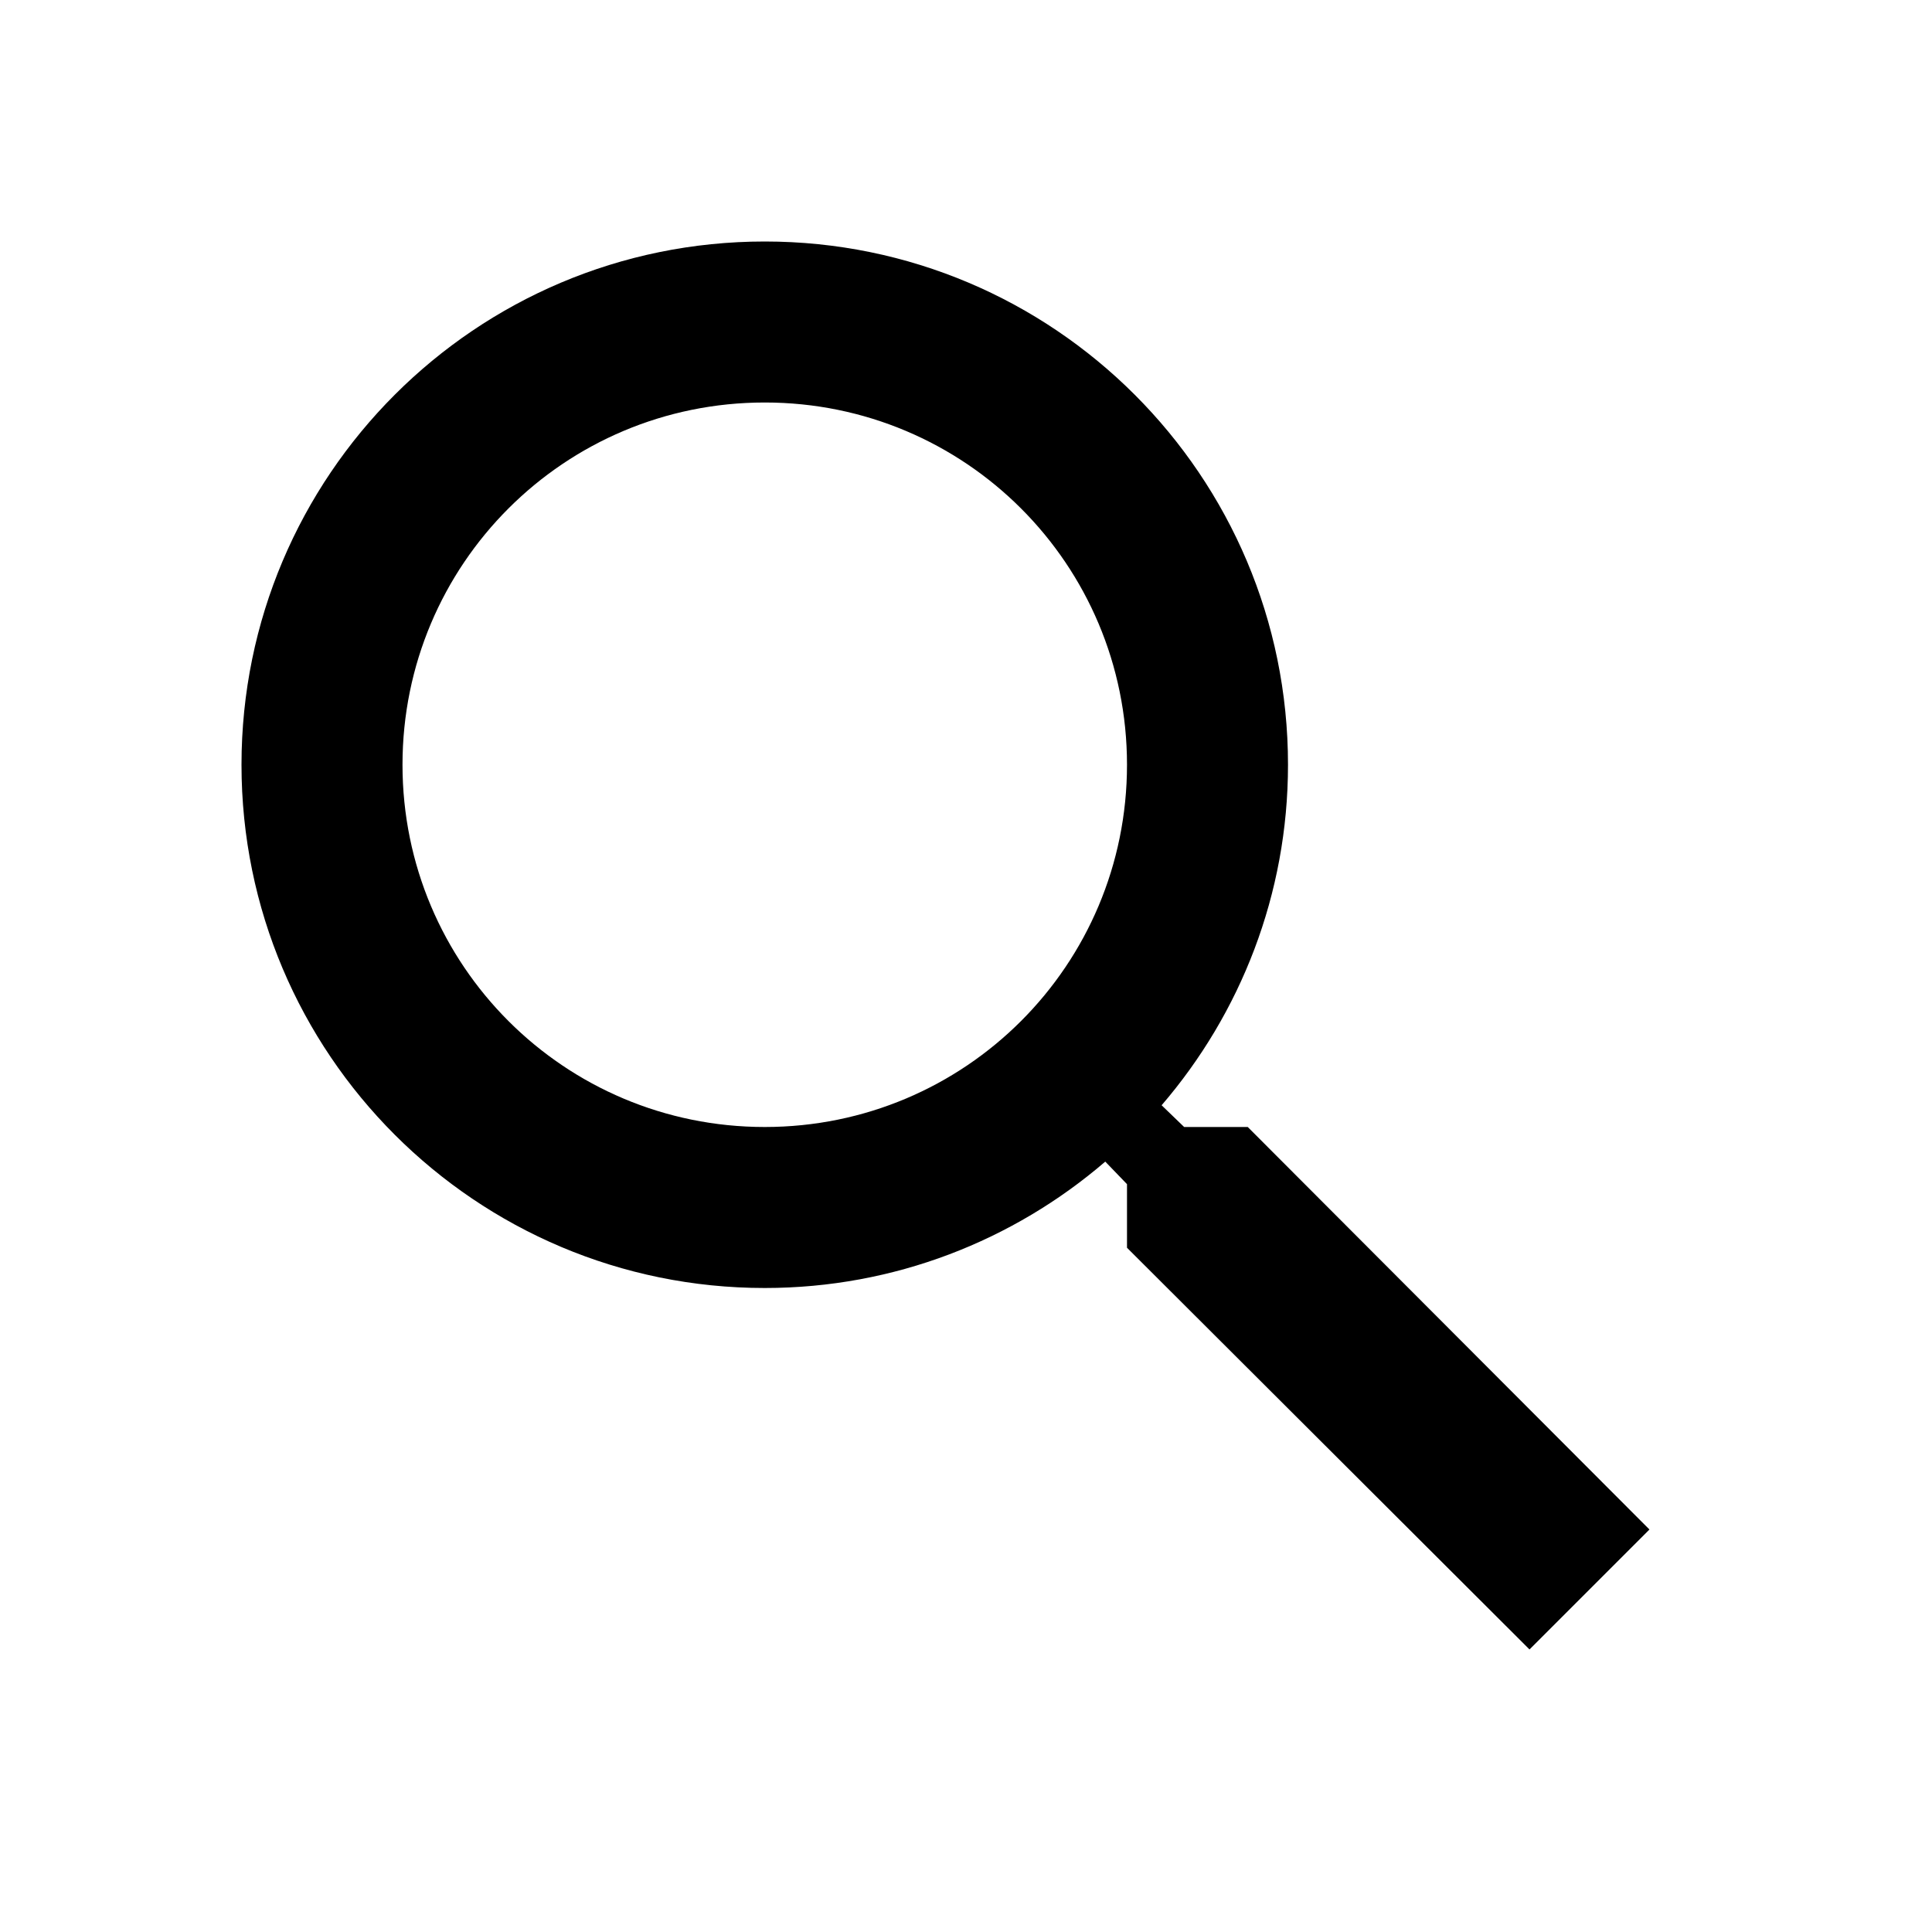
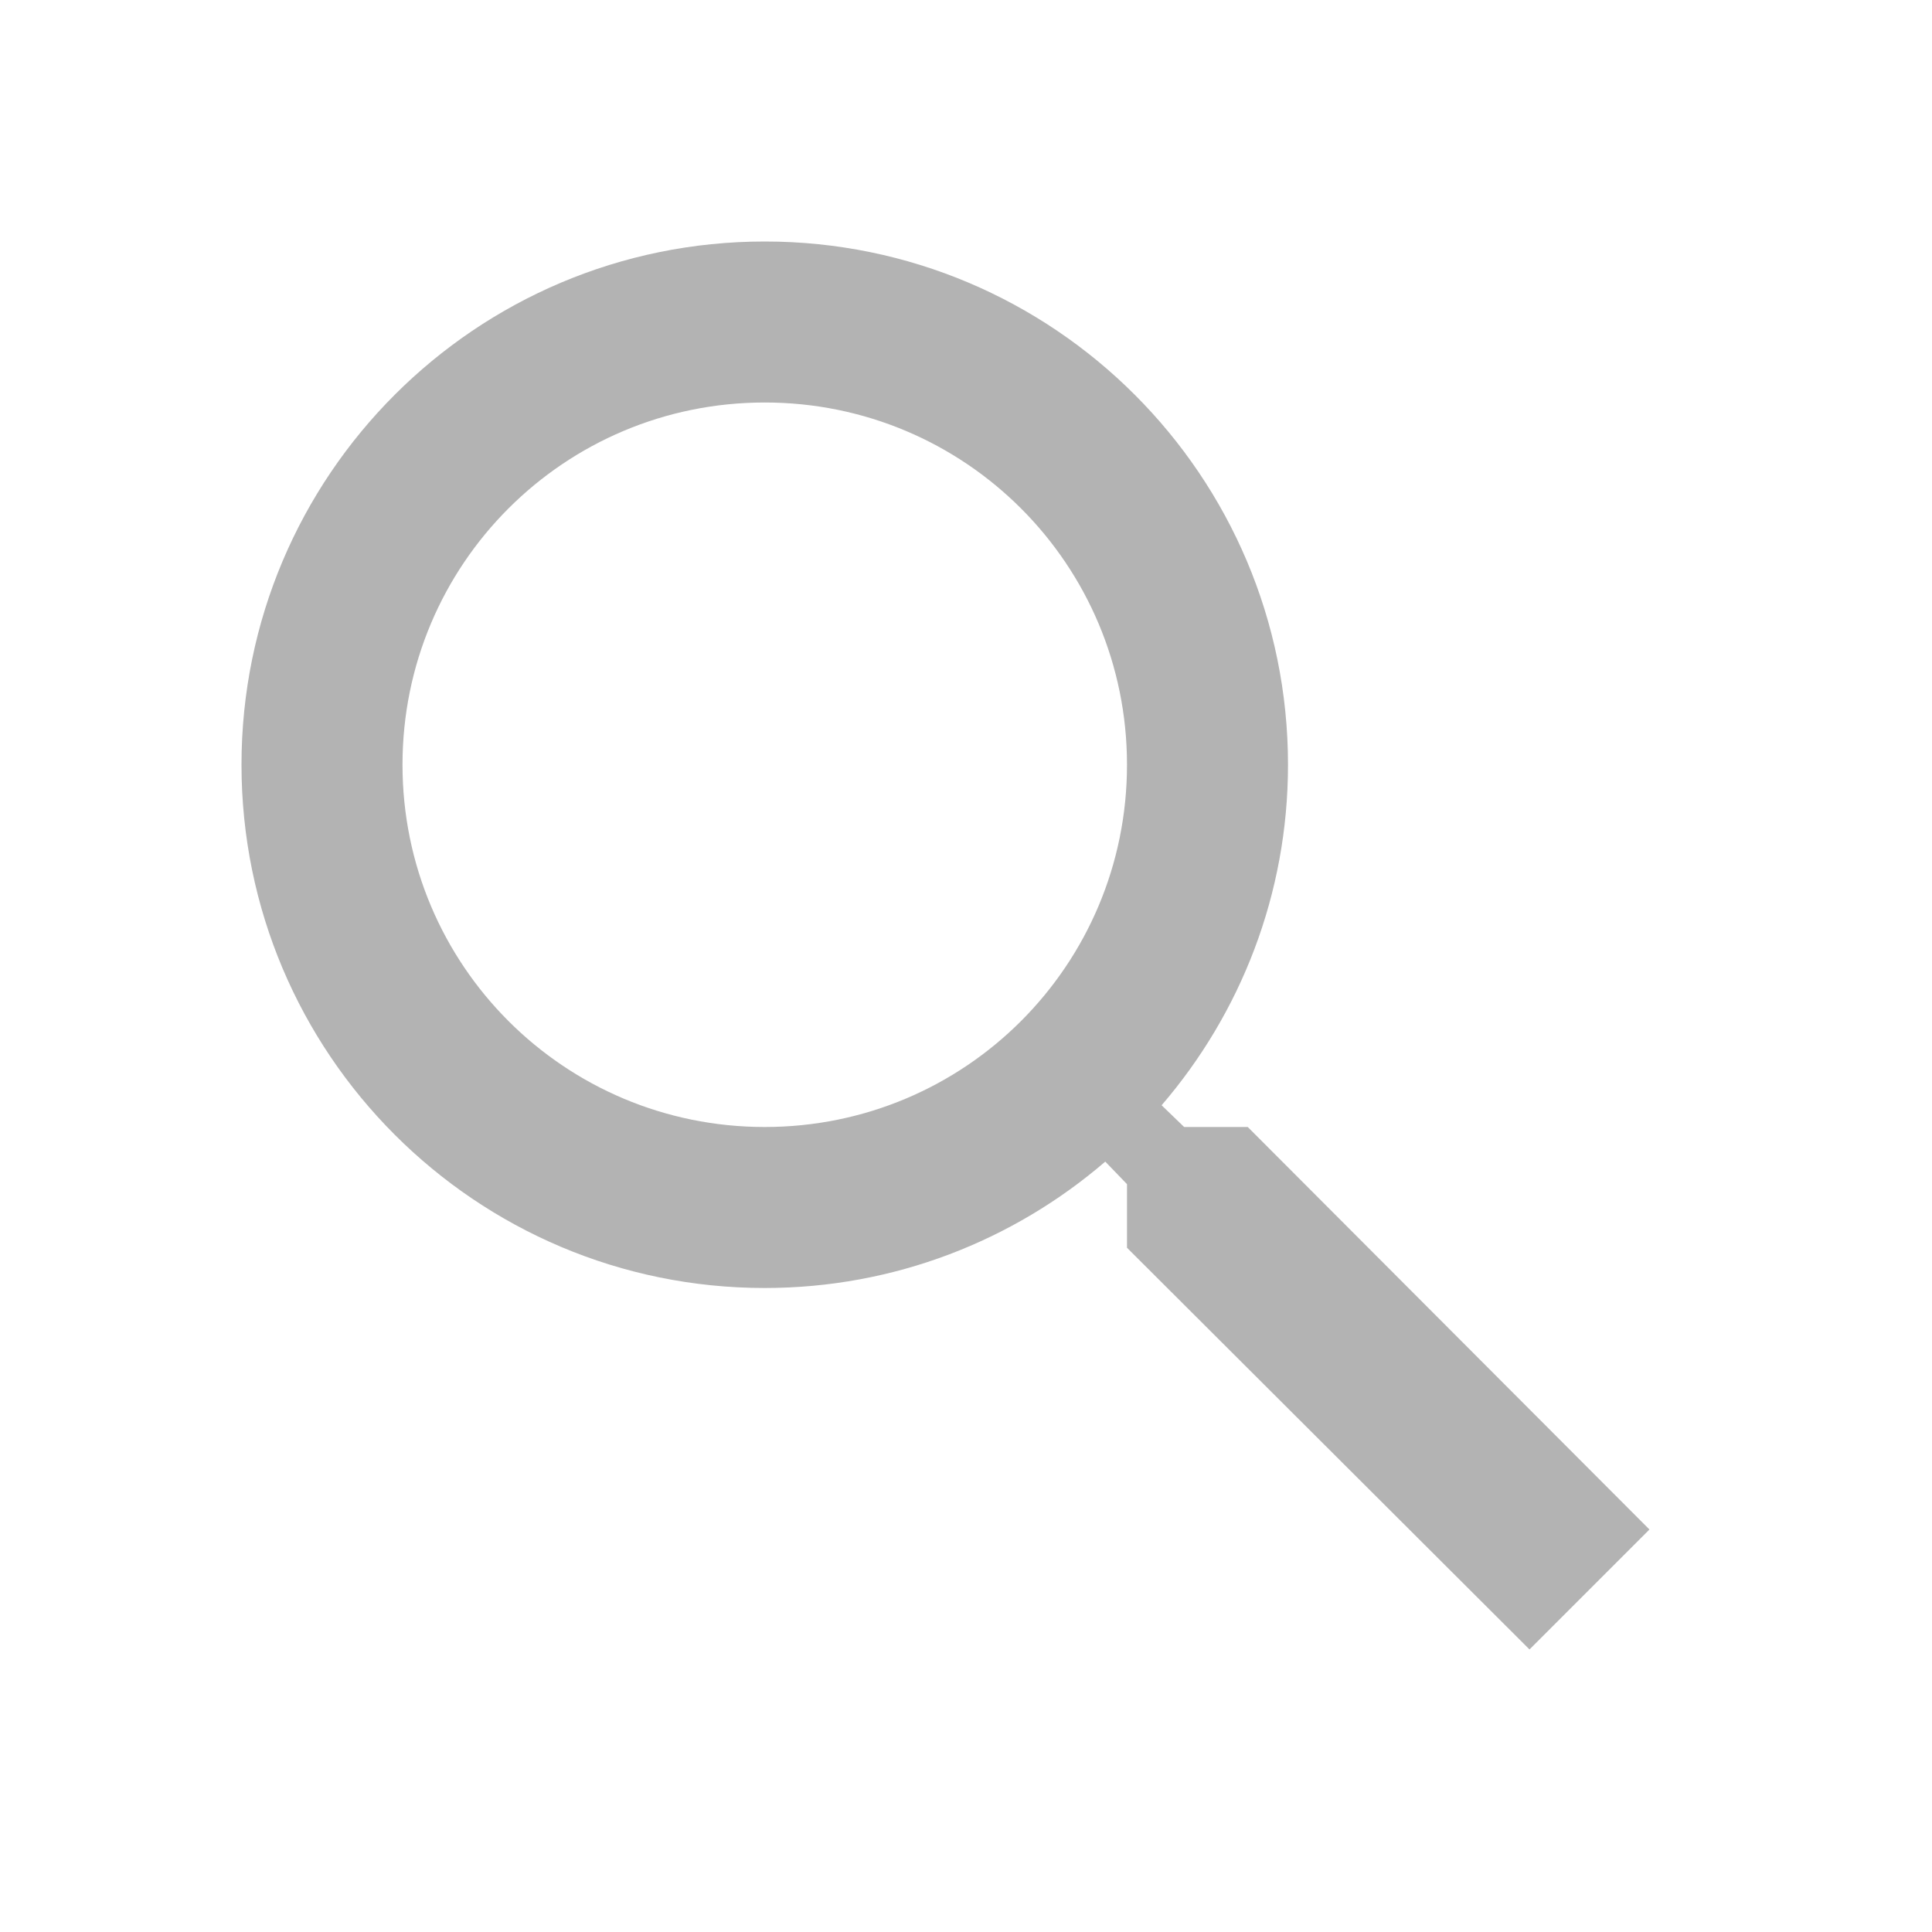
- <svg xmlns="http://www.w3.org/2000/svg" fill="#000000" height="24" viewBox="0 0 24 24" width="24">
+ <svg xmlns="http://www.w3.org/2000/svg" fill="#b3b3b3" height="24" viewBox="0 0 24 24" width="24">
  <path d="M15.5 14h-.79l-.28-.27C15.41 12.59 16 11.11 16 9.5 16 5.91 13.09 3 9.5 3S3 5.91 3 9.5 5.91 16 9.5 16c1.61 0 3.09-.59 4.23-1.57l.27.28v.79l5 4.99L20.49 19l-4.99-5zm-6 0C7.01 14 5 11.99 5 9.5S7.01 5 9.5 5 14 7.01 14 9.5 11.99 14 9.5 14z" />
  <path d="M0 0h24v24H0z" fill="none" />
</svg>
